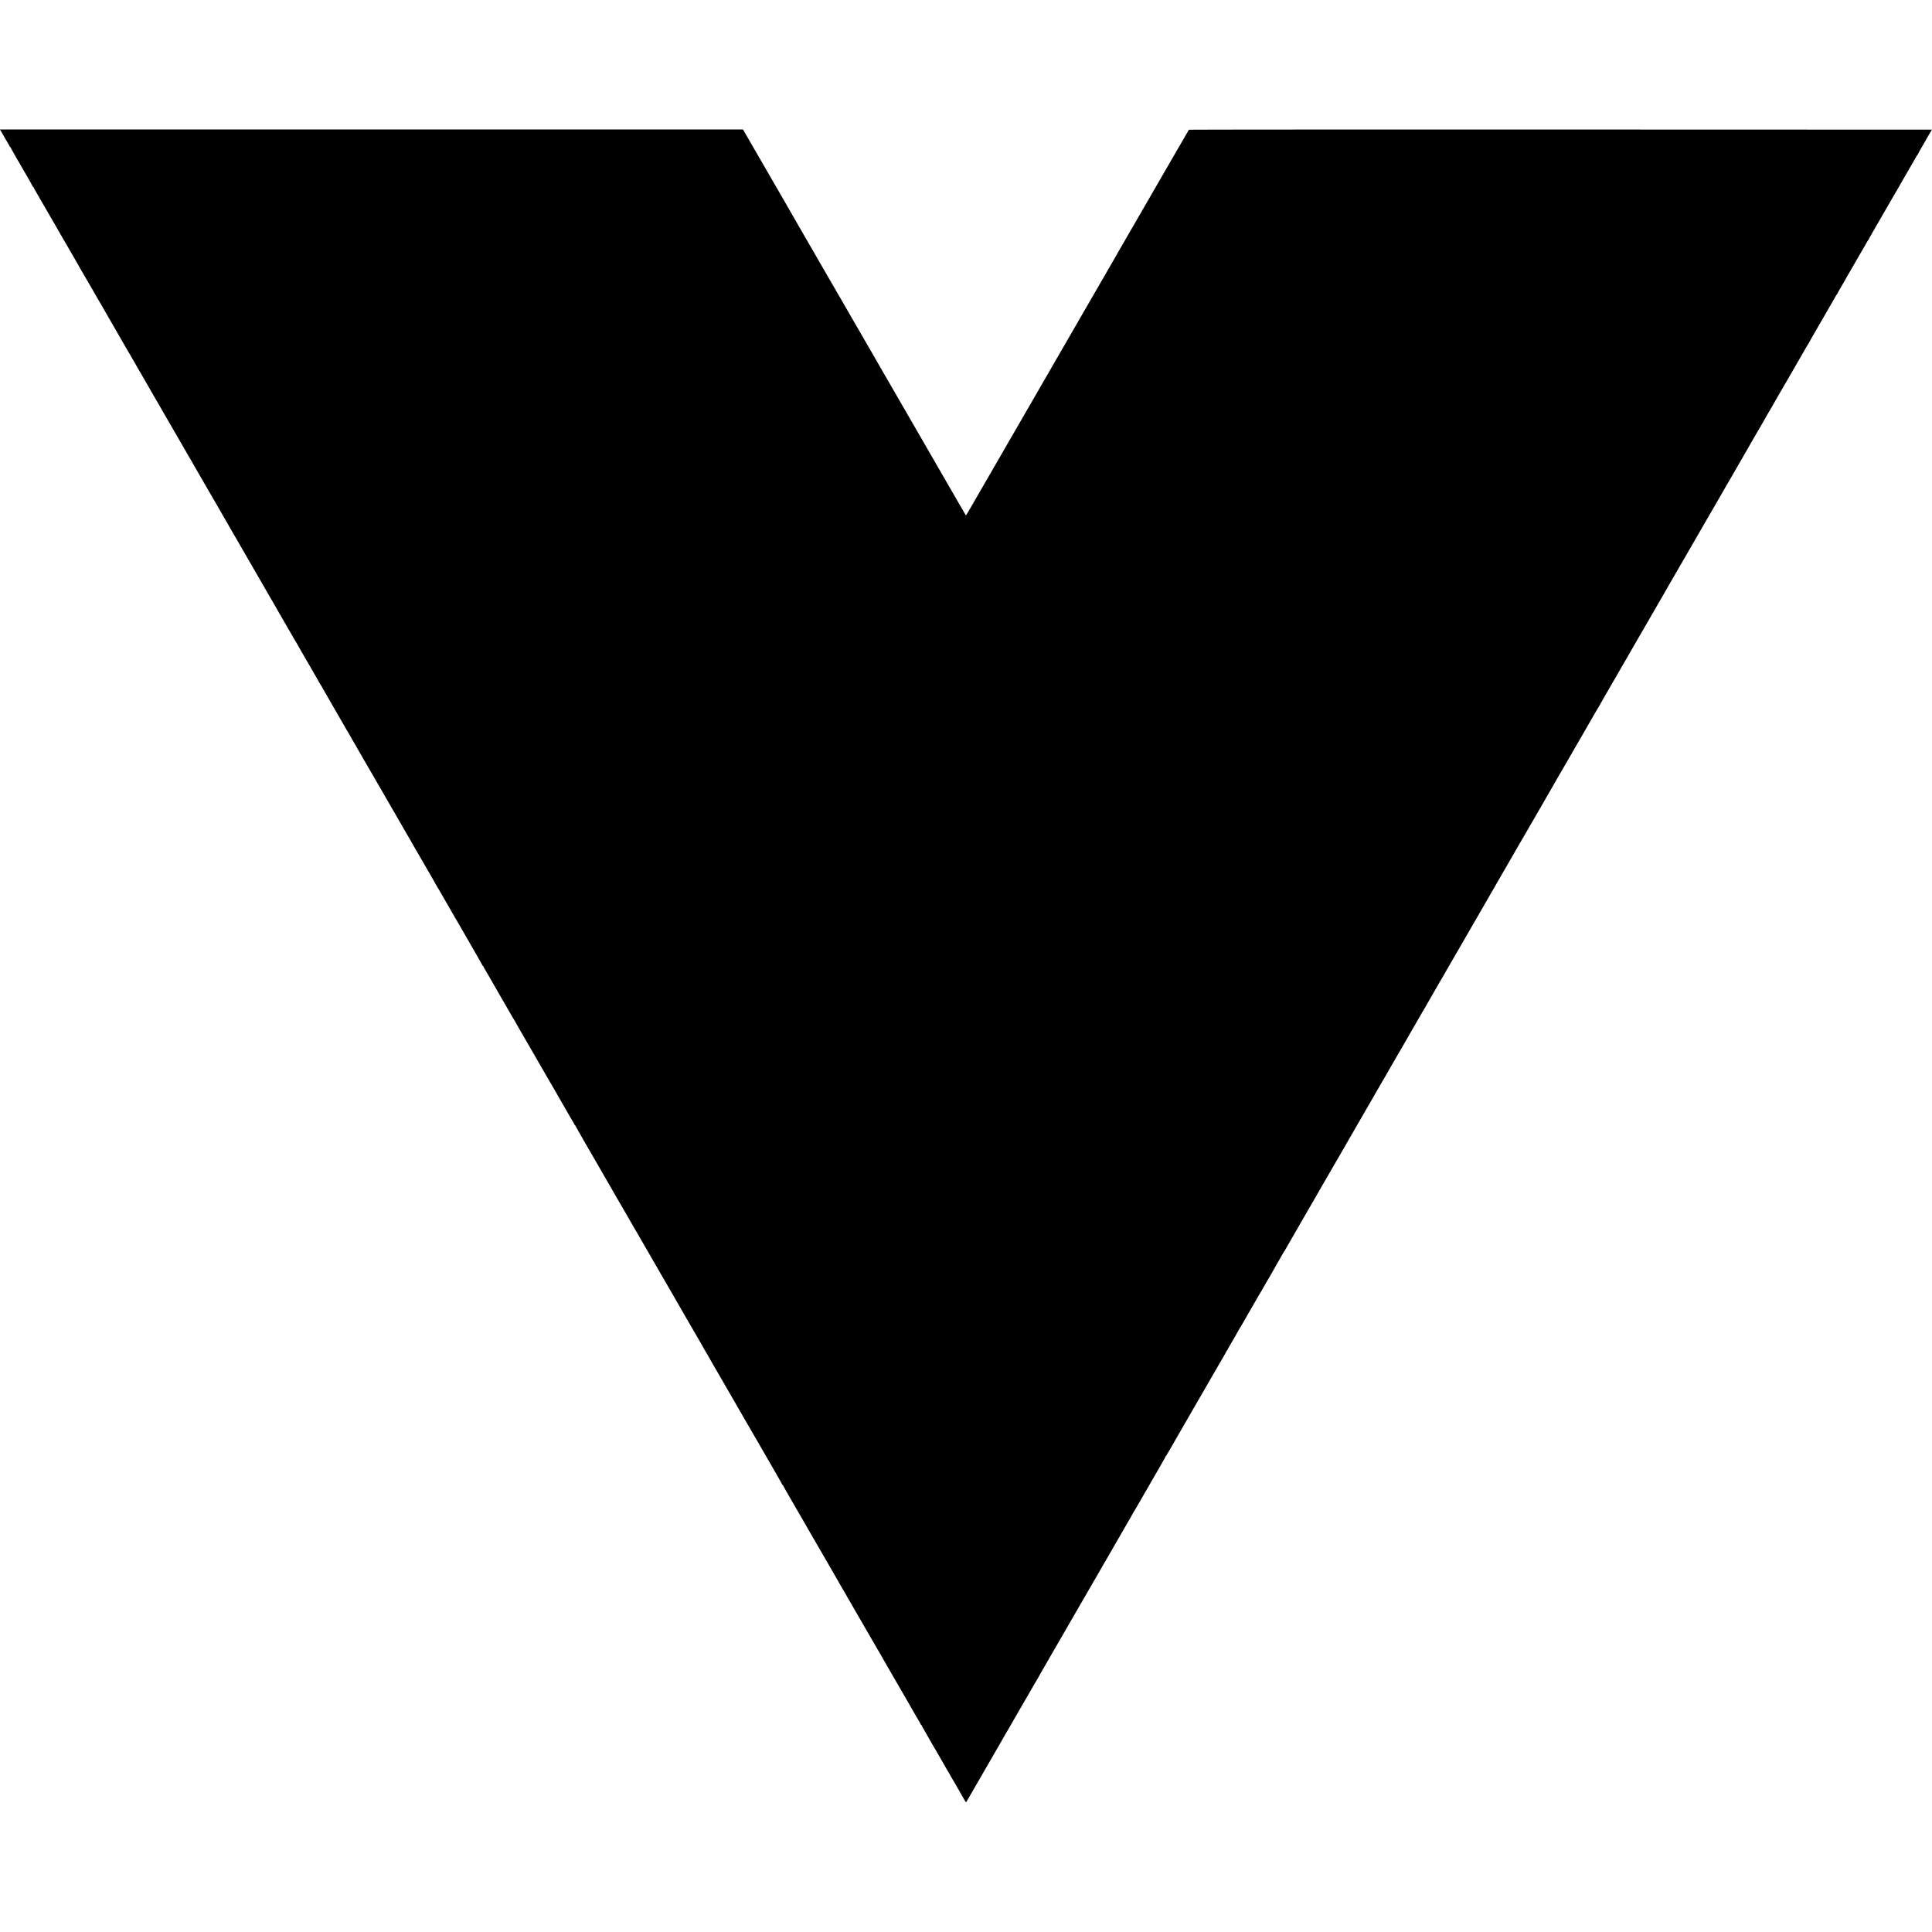
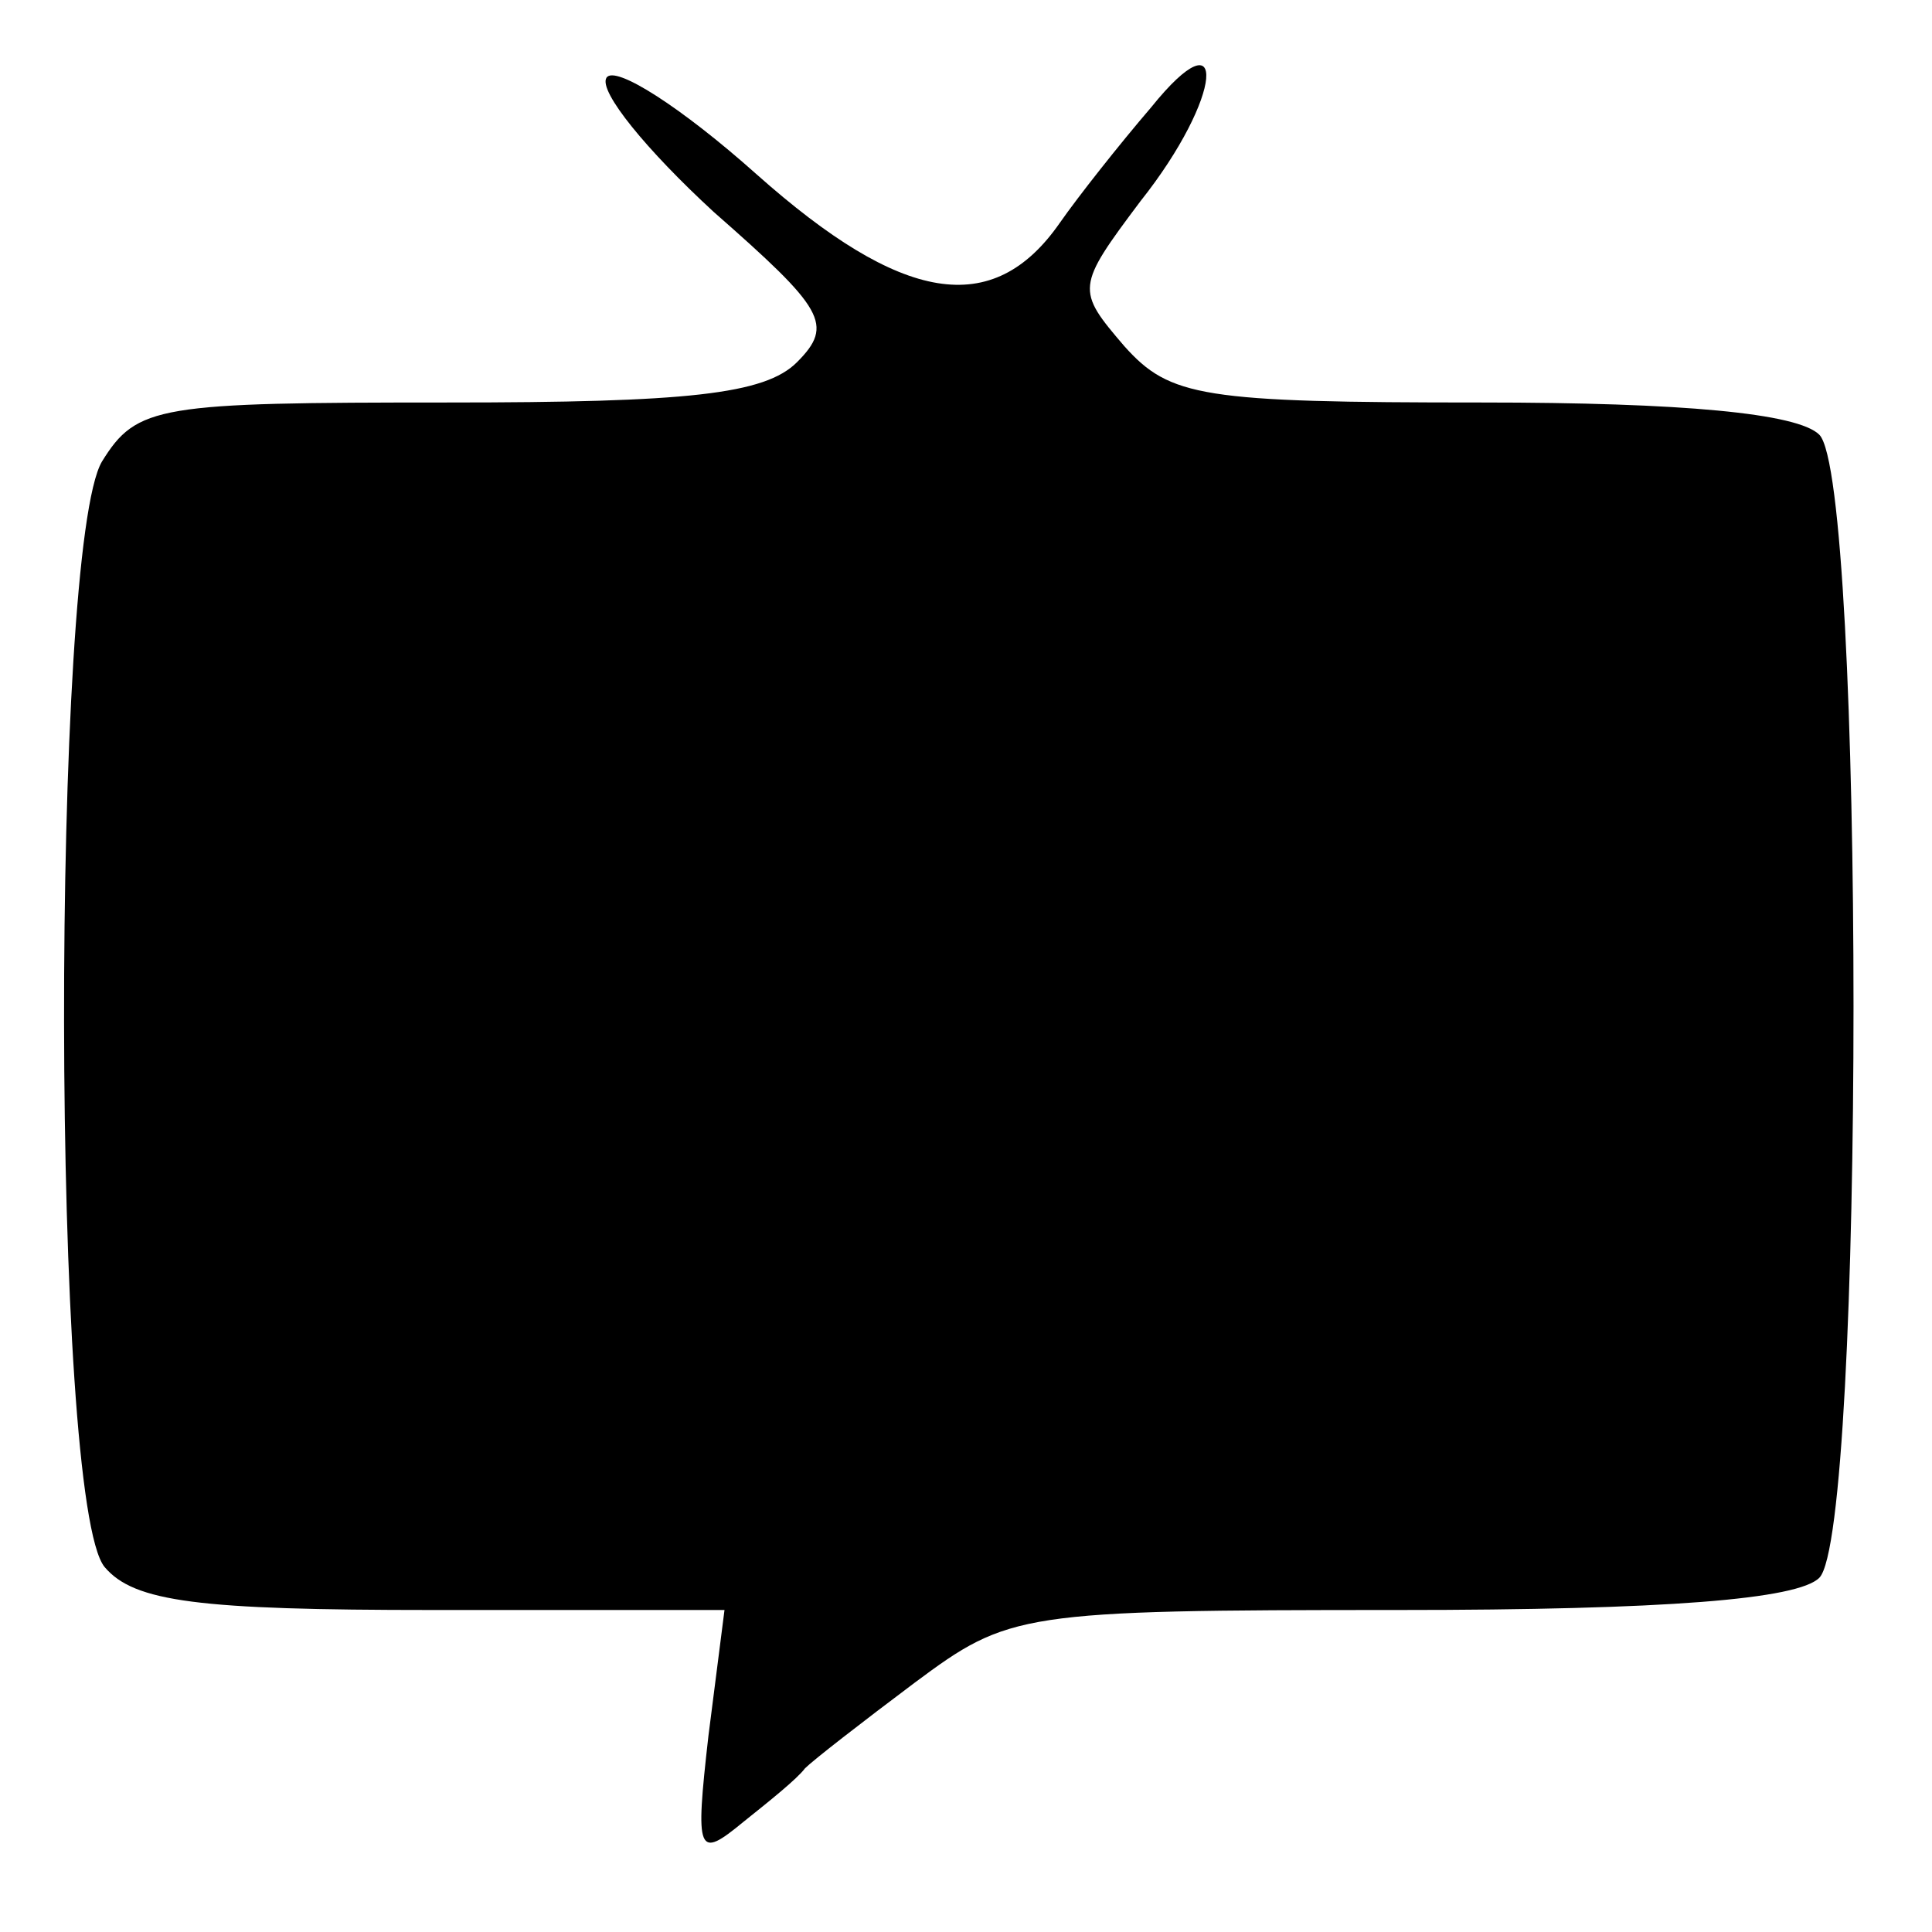
- <svg xmlns="http://www.w3.org/2000/svg" version="1.0" width="16pt" height="16pt" viewBox="0 0 16 16" preserveAspectRatio="xMidYMid meet">
-   <g transform="translate(0,16) scale(0.00032,-0.00032)" fill="#000000" stroke="none">
-     <path d="M18 46618 c45 -75 122 -207 122 -211 0 -2 25 -45 55 -95 30 -50 55 -96 55 -102 0 -5 5 -10 10 -10 6 0 10 -4 10 -9 0 -5 73 -135 161 -288 89 -153 173 -298 187 -323 14 -25 32 -57 41 -72 88 -149 187 -324 189 -335 2 -7 8 -13 13 -13 5 0 9 -4 9 -10 0 -5 46 -89 103 -187 175 -302 490 -846 507 -876 8 -16 20 -36 25 -45 28 -46 290 -498 339 -585 13 -23 74 -129 136 -236 61 -107 123 -215 137 -240 14 -25 29 -50 33 -56 5 -5 23 -37 40 -70 18 -33 38 -67 44 -75 11 -16 21 -33 63 -109 14 -25 29 -50 33 -56 4 -5 21 -35 38 -65 55 -100 261 -455 269 -465 4 -5 14 -21 20 -35 15 -29 41 -75 103 -180 24 -41 52 -88 60 -105 9 -16 57 -100 107 -185 112 -193 362 -626 380 -660 8 -14 23 -38 33 -55 11 -16 23 -37 27 -45 4 -8 26 -46 48 -85 23 -38 53 -90 67 -115 46 -81 64 -113 178 -310 62 -107 121 -210 132 -227 37 -67 56 -99 85 -148 16 -27 32 -57 36 -65 4 -8 15 -27 25 -42 9 -15 53 -89 96 -165 44 -76 177 -307 296 -513 120 -206 268 -463 330 -570 131 -227 117 -203 200 -348 36 -62 73 -125 82 -140 10 -15 21 -34 25 -42 4 -8 20 -37 36 -65 17 -27 38 -65 48 -82 49 -85 64 -111 87 -153 13 -25 28 -49 32 -55 4 -5 78 -134 165 -285 87 -151 166 -288 176 -305 10 -16 26 -43 35 -59 9 -17 125 -217 257 -445 132 -229 253 -441 270 -471 17 -30 45 -79 64 -108 18 -29 33 -54 33 -57 0 -2 20 -37 44 -77 24 -40 123 -212 221 -383 97 -170 190 -330 205 -355 16 -25 39 -65 53 -90 13 -25 81 -144 152 -265 70 -121 137 -238 150 -260 12 -22 37 -65 55 -95 18 -30 43 -73 55 -95 12 -22 48 -85 80 -140 77 -132 163 -280 190 -330 13 -22 71 -123 130 -225 59 -102 116 -199 126 -217 10 -17 29 -50 43 -72 15 -22 26 -43 26 -45 0 -2 27 -50 60 -106 33 -56 60 -103 60 -105 0 -2 55 -98 90 -155 8 -14 182 -316 239 -414 13 -22 45 -79 72 -124 27 -46 49 -86 49 -89 0 -2 14 -24 30 -48 16 -24 30 -46 30 -49 0 -5 74 -135 100 -176 5 -8 24 -42 43 -75 50 -88 58 -101 262 -455 104 -179 199 -345 213 -370 14 -25 28 -49 32 -55 4 -5 17 -26 28 -45 10 -19 62 -109 114 -200 114 -197 133 -230 170 -295 16 -27 33 -57 38 -65 17 -28 96 -165 103 -180 4 -8 16 -28 26 -45 10 -16 77 -131 148 -255 72 -124 181 -313 243 -420 62 -107 121 -209 131 -227 35 -62 323 -560 392 -678 38 -66 83 -145 100 -175 16 -30 33 -59 37 -65 4 -5 17 -27 29 -47 34 -61 56 -100 90 -156 17 -29 31 -55 31 -57 0 -2 17 -32 39 -67 21 -35 134 -229 251 -433 117 -203 235 -407 261 -451 27 -45 49 -85 49 -88 0 -4 8 -19 19 -34 15 -21 200 -341 309 -533 10 -19 33 -58 51 -87 17 -29 31 -54 31 -56 0 -2 25 -44 55 -94 30 -50 55 -95 55 -98 0 -4 6 -15 14 -23 7 -9 27 -41 43 -71 17 -30 170 -297 342 -594 171 -296 311 -542 311 -547 0 -5 5 -9 10 -9 6 0 10 -4 10 -10 0 -5 22 -47 49 -92 27 -46 58 -99 68 -118 24 -43 81 -140 93 -160 5 -8 66 -114 135 -235 69 -121 130 -227 135 -235 12 -21 259 -447 283 -490 10 -19 28 -47 38 -62 11 -14 19 -29 19 -32 0 -3 37 -69 83 -148 99 -170 305 -526 337 -583 13 -22 31 -53 41 -70 11 -16 22 -37 26 -45 7 -14 82 -146 103 -180 14 -24 181 -311 205 -355 13 -22 46 -80 75 -130 29 -49 64 -110 78 -135 14 -25 51 -88 82 -140 31 -52 59 -102 63 -110 4 -8 18 -33 31 -55 205 -353 284 -489 309 -535 17 -30 45 -78 62 -106 18 -28 36 -60 39 -72 4 -12 12 -22 17 -22 5 0 9 -4 9 -10 0 -5 109 -197 241 -427 133 -230 250 -431 259 -448 51 -90 222 -385 280 -485 37 -63 78 -135 92 -160 14 -25 67 -117 118 -205 51 -88 101 -175 111 -193 34 -58 55 -95 149 -257 51 -88 101 -173 110 -190 9 -16 76 -131 147 -255 72 -124 140 -241 151 -260 61 -108 281 -489 355 -615 38 -66 77 -133 87 -150 35 -63 91 -161 100 -175 14 -23 99 -169 128 -220 54 -97 135 -235 142 -245 4 -5 20 -32 35 -60 26 -48 238 -416 276 -480 10 -16 26 -46 37 -65 30 -53 382 -661 403 -695 10 -16 22 -37 26 -45 4 -8 26 -48 50 -88 24 -41 43 -75 43 -77 0 -2 22 -40 50 -85 27 -45 50 -84 50 -86 0 -3 38 -69 83 -147 84 -142 302 -520 340 -587 10 -19 34 -60 52 -90 18 -30 44 -75 57 -100 14 -25 45 -79 70 -120 25 -41 56 -96 70 -121 14 -25 77 -133 138 -240 62 -107 122 -210 132 -229 25 -43 310 -535 337 -581 11 -19 26 -45 34 -59 17 -32 238 -414 266 -460 11 -19 24 -41 28 -49 3 -7 75 -133 160 -278 84 -146 153 -269 153 -274 0 -5 5 -9 10 -9 6 0 10 -4 10 -10 0 -5 82 -150 181 -322 182 -314 201 -346 240 -415 12 -21 80 -139 152 -263 71 -124 141 -245 155 -270 14 -25 28 -49 32 -55 6 -8 145 -248 220 -380 37 -66 209 -362 229 -395 11 -19 24 -42 28 -49 4 -8 67 -118 140 -243 73 -125 133 -230 133 -233 0 -2 15 -28 33 -57 19 -29 47 -78 64 -108 17 -30 53 -93 79 -139 53 -90 82 -141 157 -272 82 -142 115 -199 381 -659 142 -245 268 -463 281 -485 12 -22 71 -125 132 -230 60 -104 172 -298 248 -430 76 -132 146 -253 156 -270 11 -16 22 -36 26 -44 3 -8 30 -54 60 -103 29 -49 53 -91 53 -93 0 -3 18 -34 40 -70 22 -36 40 -67 40 -69 0 -2 37 -66 81 -142 45 -77 98 -168 119 -204 20 -36 47 -81 58 -100 12 -19 27 -47 33 -62 6 -16 15 -28 20 -28 5 0 9 -4 9 -9 0 -6 63 -118 140 -251 77 -133 140 -243 140 -245 0 -2 18 -33 41 -70 22 -37 49 -83 60 -101 10 -19 29 -51 40 -71 25 -45 109 -189 126 -218 7 -11 17 -29 22 -40 6 -11 22 -38 35 -60 14 -22 37 -62 52 -90 14 -27 35 -62 45 -77 11 -14 19 -29 19 -32 0 -3 18 -35 40 -71 22 -36 40 -67 40 -69 0 -2 19 -35 42 -72 23 -38 55 -94 72 -124 26 -47 139 -244 171 -298 6 -9 21 -36 34 -60 28 -48 37 -51 51 -19 6 12 19 36 29 52 10 17 27 46 38 65 11 19 104 181 208 360 103 179 199 345 213 370 14 25 42 74 64 109 21 34 38 65 38 67 0 2 18 33 40 69 22 36 40 67 40 69 0 3 177 310 199 346 16 26 136 234 140 244 2 5 25 44 52 88 27 44 49 81 49 84 0 2 18 34 40 70 22 36 40 67 40 69 0 2 20 36 43 77 35 58 169 289 297 513 9 17 50 86 90 155 40 69 86 150 103 180 16 30 35 62 41 70 6 8 16 24 22 35 35 64 72 129 167 293 59 100 116 199 127 220 11 20 30 53 41 72 43 72 1070 1850 1121 1940 14 25 65 113 113 195 48 83 96 166 107 185 10 19 28 50 38 68 11 18 73 124 137 235 64 111 175 303 246 427 71 124 173 299 225 390 52 91 116 202 143 248 27 45 49 85 49 89 0 4 6 14 14 22 7 9 28 43 46 76 26 47 251 436 378 655 11 19 29 51 40 70 11 19 101 176 201 348 99 172 181 317 181 323 0 5 5 9 10 9 6 0 10 5 10 11 0 6 8 23 18 37 11 15 32 52 49 82 16 30 130 228 253 440 122 212 234 405 248 430 13 25 39 70 57 100 39 65 69 117 130 225 25 44 50 87 55 95 12 19 78 134 220 380 61 107 129 224 150 260 161 277 222 382 246 425 15 28 47 83 71 123 24 41 43 78 43 83 0 5 4 9 8 9 4 0 13 12 19 28 7 15 23 45 36 67 66 110 277 478 277 483 0 3 6 13 14 21 7 9 27 41 43 71 17 30 45 80 63 110 34 57 375 649 394 685 6 11 16 27 22 35 6 8 26 42 44 75 18 33 41 74 51 90 10 17 24 41 32 55 54 97 72 128 88 152 11 14 19 28 19 30 0 3 79 141 175 308 96 167 175 305 175 308 0 3 6 13 14 21 7 9 26 39 41 66 33 60 276 483 338 587 24 40 46 80 50 88 4 8 13 24 20 35 14 23 95 163 125 215 11 19 52 91 92 160 40 69 80 139 90 155 9 17 103 179 207 360 105 182 200 346 211 365 103 181 463 802 489 845 7 11 15 27 19 35 4 8 29 51 55 95 64 110 828 1433 848 1470 9 17 24 41 33 55 9 14 29 48 45 77 15 28 52 93 82 145 30 51 62 107 71 123 17 30 231 398 400 690 51 88 103 179 115 202 12 23 26 48 32 55 6 7 24 38 40 68 17 30 61 107 98 170 37 63 84 144 103 180 19 36 41 72 48 81 8 8 14 18 14 21 0 4 27 51 59 106 32 55 72 124 89 154 16 29 71 125 122 213 51 88 104 180 118 205 13 25 28 50 32 55 4 6 17 26 28 45 11 19 45 80 77 135 31 55 66 116 77 135 11 19 88 152 171 295 401 694 620 1072 650 1125 11 19 87 152 170 295 83 143 158 273 166 288 9 16 21 36 26 45 6 9 31 52 55 96 25 43 54 94 66 115 11 20 95 164 186 321 91 157 173 299 182 315 9 17 26 46 37 65 12 19 66 114 121 210 56 96 108 186 117 200 8 14 24 40 34 59 24 45 383 664 412 713 5 9 17 29 26 45 15 28 120 210 241 419 36 61 68 117 72 125 4 8 12 23 19 34 35 57 245 420 262 453 11 20 35 61 53 90 17 29 32 54 32 56 0 3 28 51 62 108 33 57 70 119 80 138 10 19 23 42 28 50 5 8 32 53 59 100 27 47 149 258 271 470 122 212 234 405 248 430 30 53 62 108 80 135 6 11 15 27 19 35 4 8 85 150 181 315 96 165 187 323 202 350 31 56 116 202 130 225 5 8 25 42 43 75 19 33 92 159 162 280 149 257 157 271 202 350 19 33 38 67 43 75 9 14 228 392 275 475 12 22 55 96 95 165 40 69 80 139 90 155 24 42 202 350 221 383 9 15 27 47 41 72 14 25 75 131 136 236 61 106 121 210 134 232 99 172 271 470 279 482 5 8 23 40 40 70 18 30 81 141 142 245 60 105 121 210 135 235 14 25 71 124 127 220 56 96 143 247 194 335 51 88 96 167 102 175 14 24 180 311 204 355 23 43 340 590 356 615 5 8 50 87 101 175 171 301 517 898 582 1008 25 43 46 81 46 83 0 2 12 23 27 47 14 23 40 67 56 97 16 30 35 62 42 70 7 8 15 22 18 30 4 8 20 38 37 65 16 28 33 57 37 65 6 12 111 196 143 250 5 8 55 95 112 193 57 98 113 195 126 215 12 20 27 46 32 57 6 11 14 27 20 35 5 8 76 130 156 270 80 140 165 287 187 325 23 39 52 90 66 115 13 25 30 52 37 61 8 8 14 18 14 21 0 4 41 77 92 165 50 87 175 302 276 478 101 176 208 360 236 408 28 49 67 117 86 152 19 35 41 70 48 77 6 6 12 15 12 19 0 7 124 224 167 291 12 21 23 40 23 42 0 2 21 40 46 83 26 43 55 92 64 109 54 95 327 568 354 614 19 30 45 75 59 100 71 128 82 145 89 148 4 2 8 8 8 13 0 5 42 82 94 172 311 538 496 858 518 897 14 25 40 70 58 100 18 30 42 71 53 90 10 19 79 139 152 265 73 127 142 246 153 265 10 19 43 76 72 125 29 50 63 108 75 130 65 116 80 140 87 143 4 2 8 8 8 12 0 8 114 212 140 250 6 8 14 24 20 35 5 11 54 97 108 190 l100 170 -9611 3 c-5286 1 -9614 -1 -9618 -5 -5 -6 -419 -719 -619 -1068 -89 -155 -267 -463 -323 -560 -38 -66 -81 -140 -95 -165 -31 -56 -263 -457 -526 -910 -110 -190 -224 -388 -254 -440 -29 -52 -61 -109 -71 -125 -23 -39 -243 -420 -268 -465 -11 -19 -204 -352 -428 -740 -224 -388 -477 -826 -563 -975 -85 -148 -185 -322 -222 -385 -37 -63 -120 -207 -185 -320 -65 -113 -177 -306 -248 -430 -72 -124 -172 -297 -222 -385 -51 -88 -142 -245 -202 -350 -131 -226 -247 -427 -408 -705 -65 -113 -249 -432 -410 -710 -160 -278 -388 -673 -506 -877 -118 -205 -216 -373 -219 -373 -3 0 -52 82 -109 183 -58 100 -144 250 -192 332 -95 164 -402 696 -647 1120 -85 149 -228 396 -317 550 -212 365 -982 1700 -1008 1745 -10 19 -43 76 -72 125 -29 50 -64 110 -77 135 -14 25 -63 110 -110 190 -47 80 -96 165 -110 190 -14 25 -99 171 -188 325 -89 154 -174 300 -188 325 -13 25 -64 113 -112 195 -48 83 -140 242 -205 355 -65 113 -183 317 -263 454 -79 137 -152 264 -163 282 -50 89 -335 583 -354 614 -12 19 -34 58 -50 85 -15 28 -129 226 -253 440 -124 215 -235 408 -247 430 -12 22 -69 121 -127 220 -58 99 -226 389 -373 645 -148 256 -324 561 -392 678 -67 117 -134 232 -147 255 -13 23 -33 59 -46 80 l-22 37 -9615 0 -9615 0 20 -32z" />
+ <svg xmlns="http://www.w3.org/2000/svg" version="1.0" width="72pt" height="72pt" viewBox="0 0 72 72" preserveAspectRatio="xMidYMid meet">
+   <g transform="translate(0,72) scale(0.1,-0.1)" fill="#000000" stroke="none">
+     <path d="M226 691 c-3 -5 15 -27 40 -50 41 -36 45 -42 31 -56 -12 -12 -41 -15 -130 -15 -108 0 -116 -1 -129 -22 -19 -32 -19 -388 1 -412 11 -13 35 -16 122 -16 l109 0 -6 -47 c-5 -44 -4 -46 13 -32 10 8 20 16 23 20 3 3 21 17 41 32 35 26 39 27 180 27 100 0 149 4 157 12 17 17 17 409 0 426 -8 8 -51 12 -126 12 -104 0 -116 2 -133 21 -18 21 -18 22 6 54 31 39 33 71 4 35 -12 -14 -27 -33 -34 -43 -25 -36 -59 -30 -113 18 -28 25 -53 41 -56 36z" />
  </g>
</svg>
